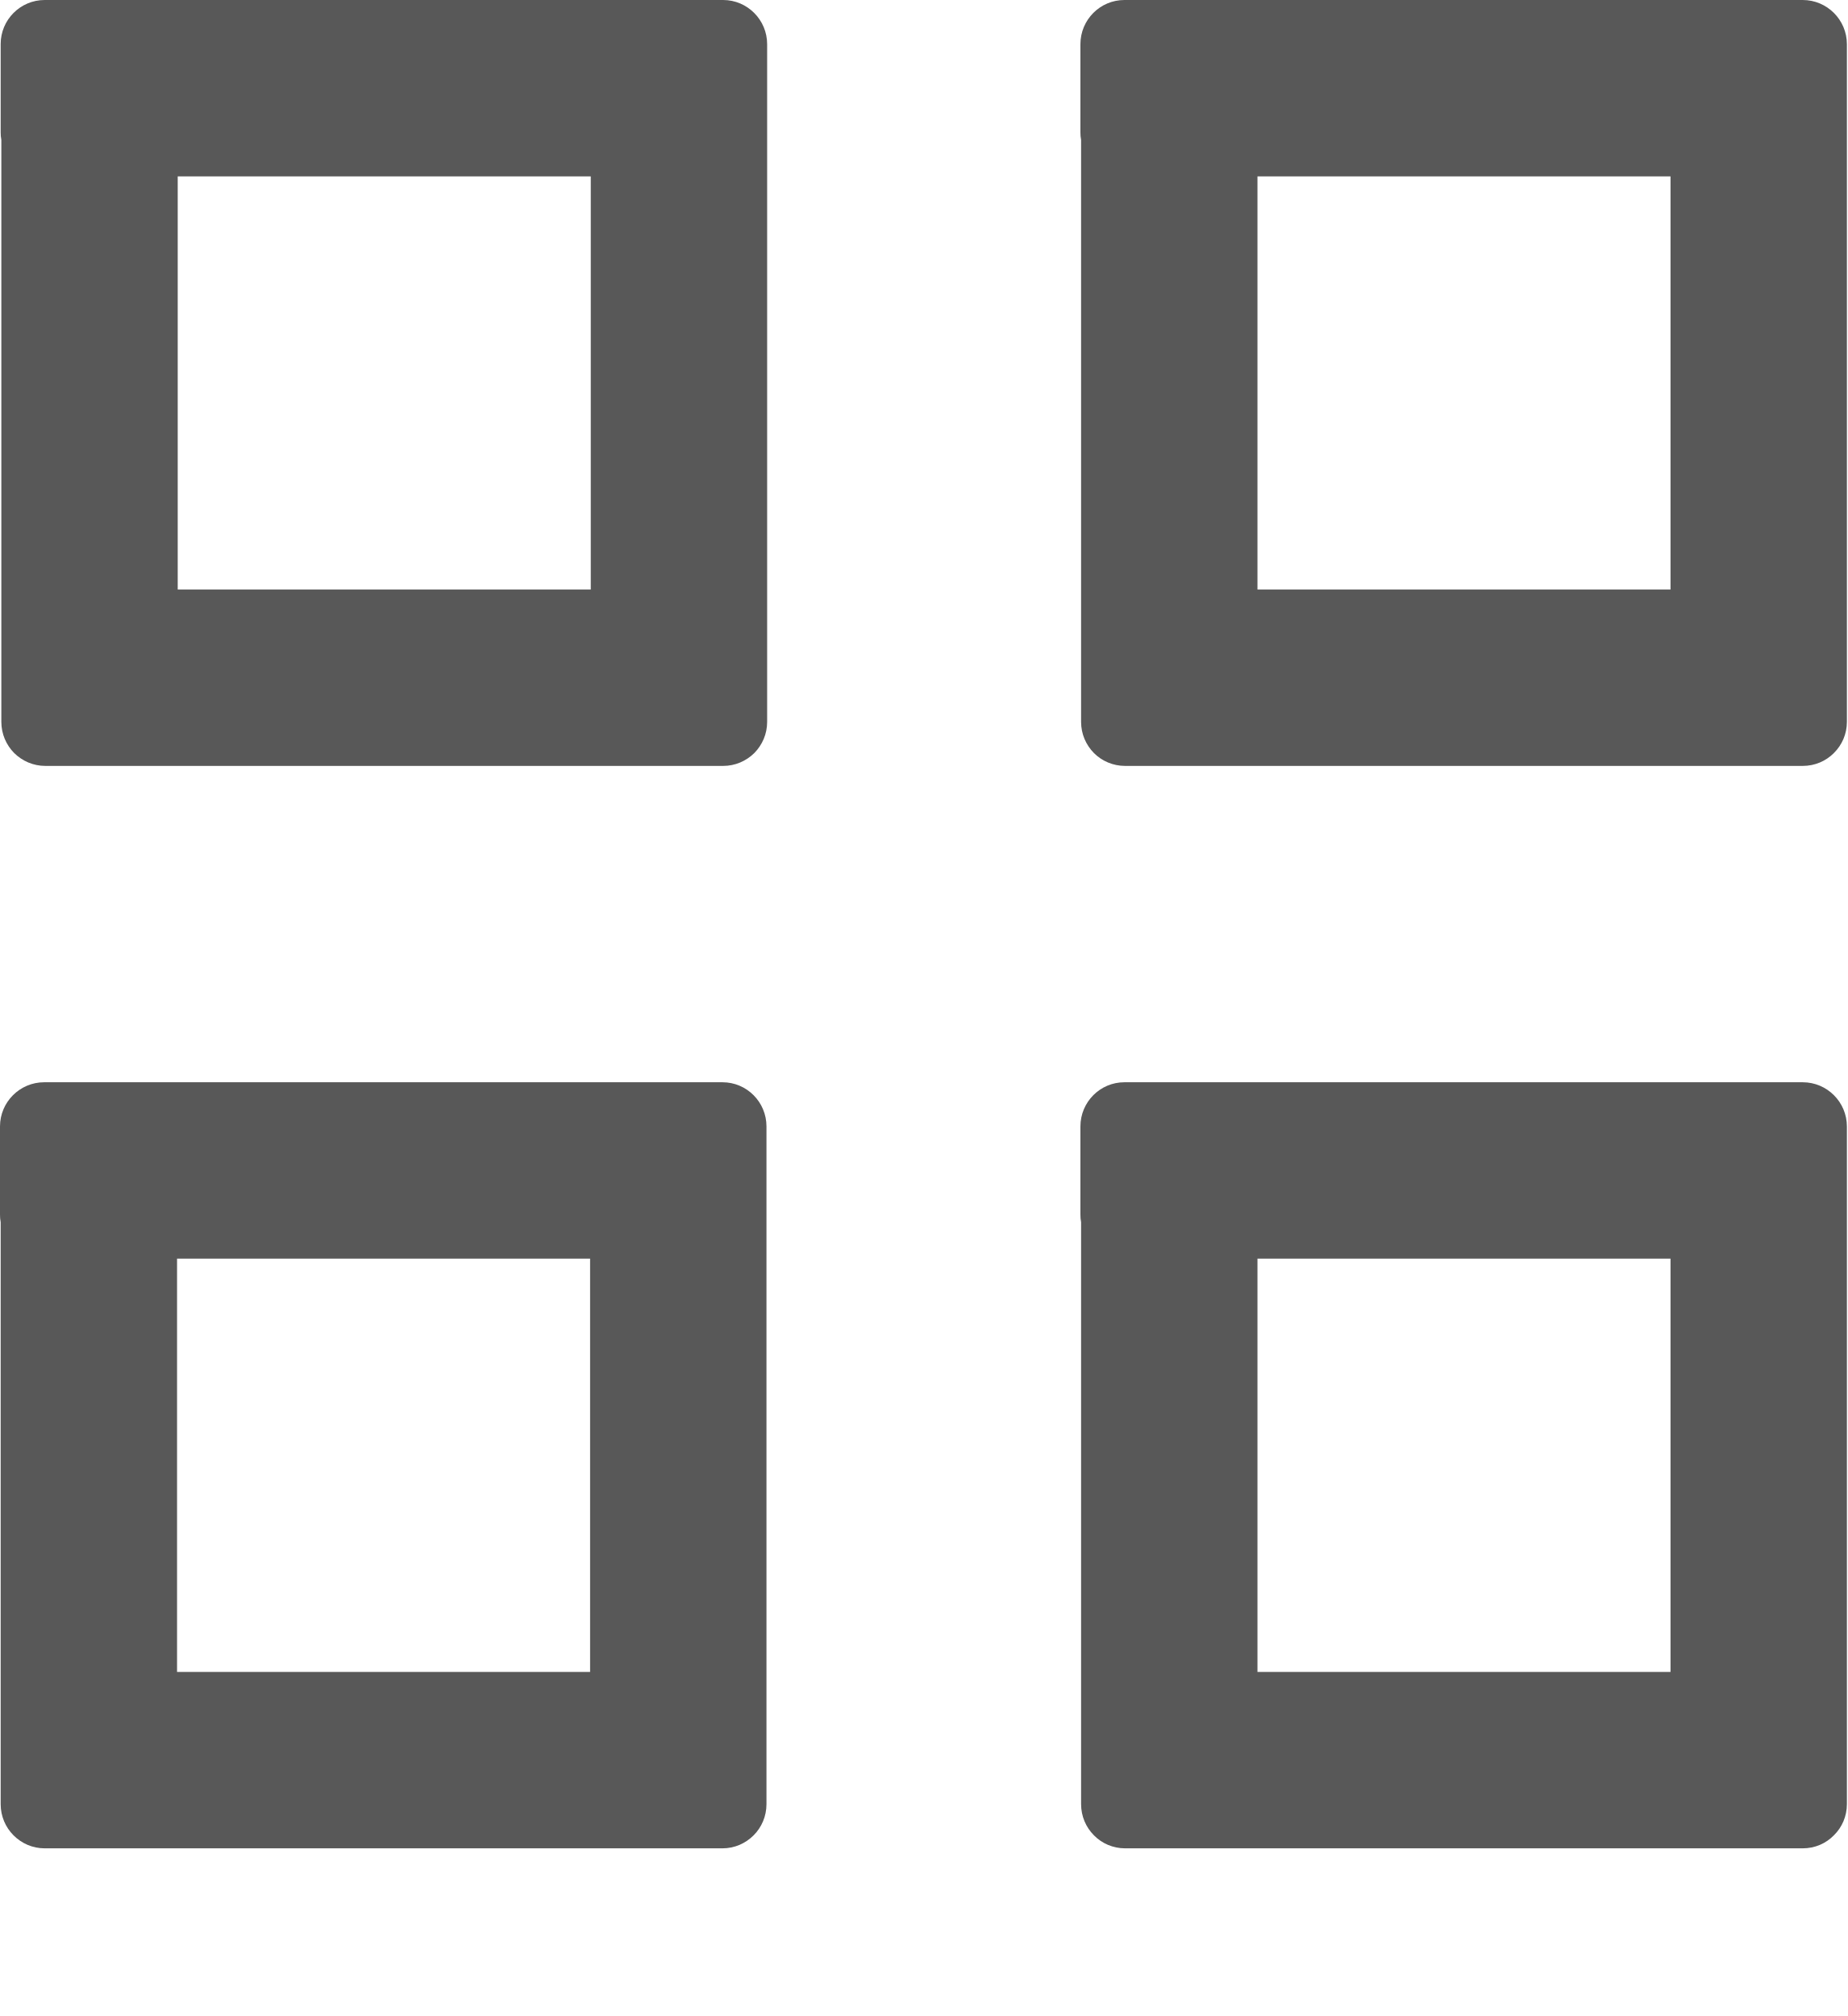
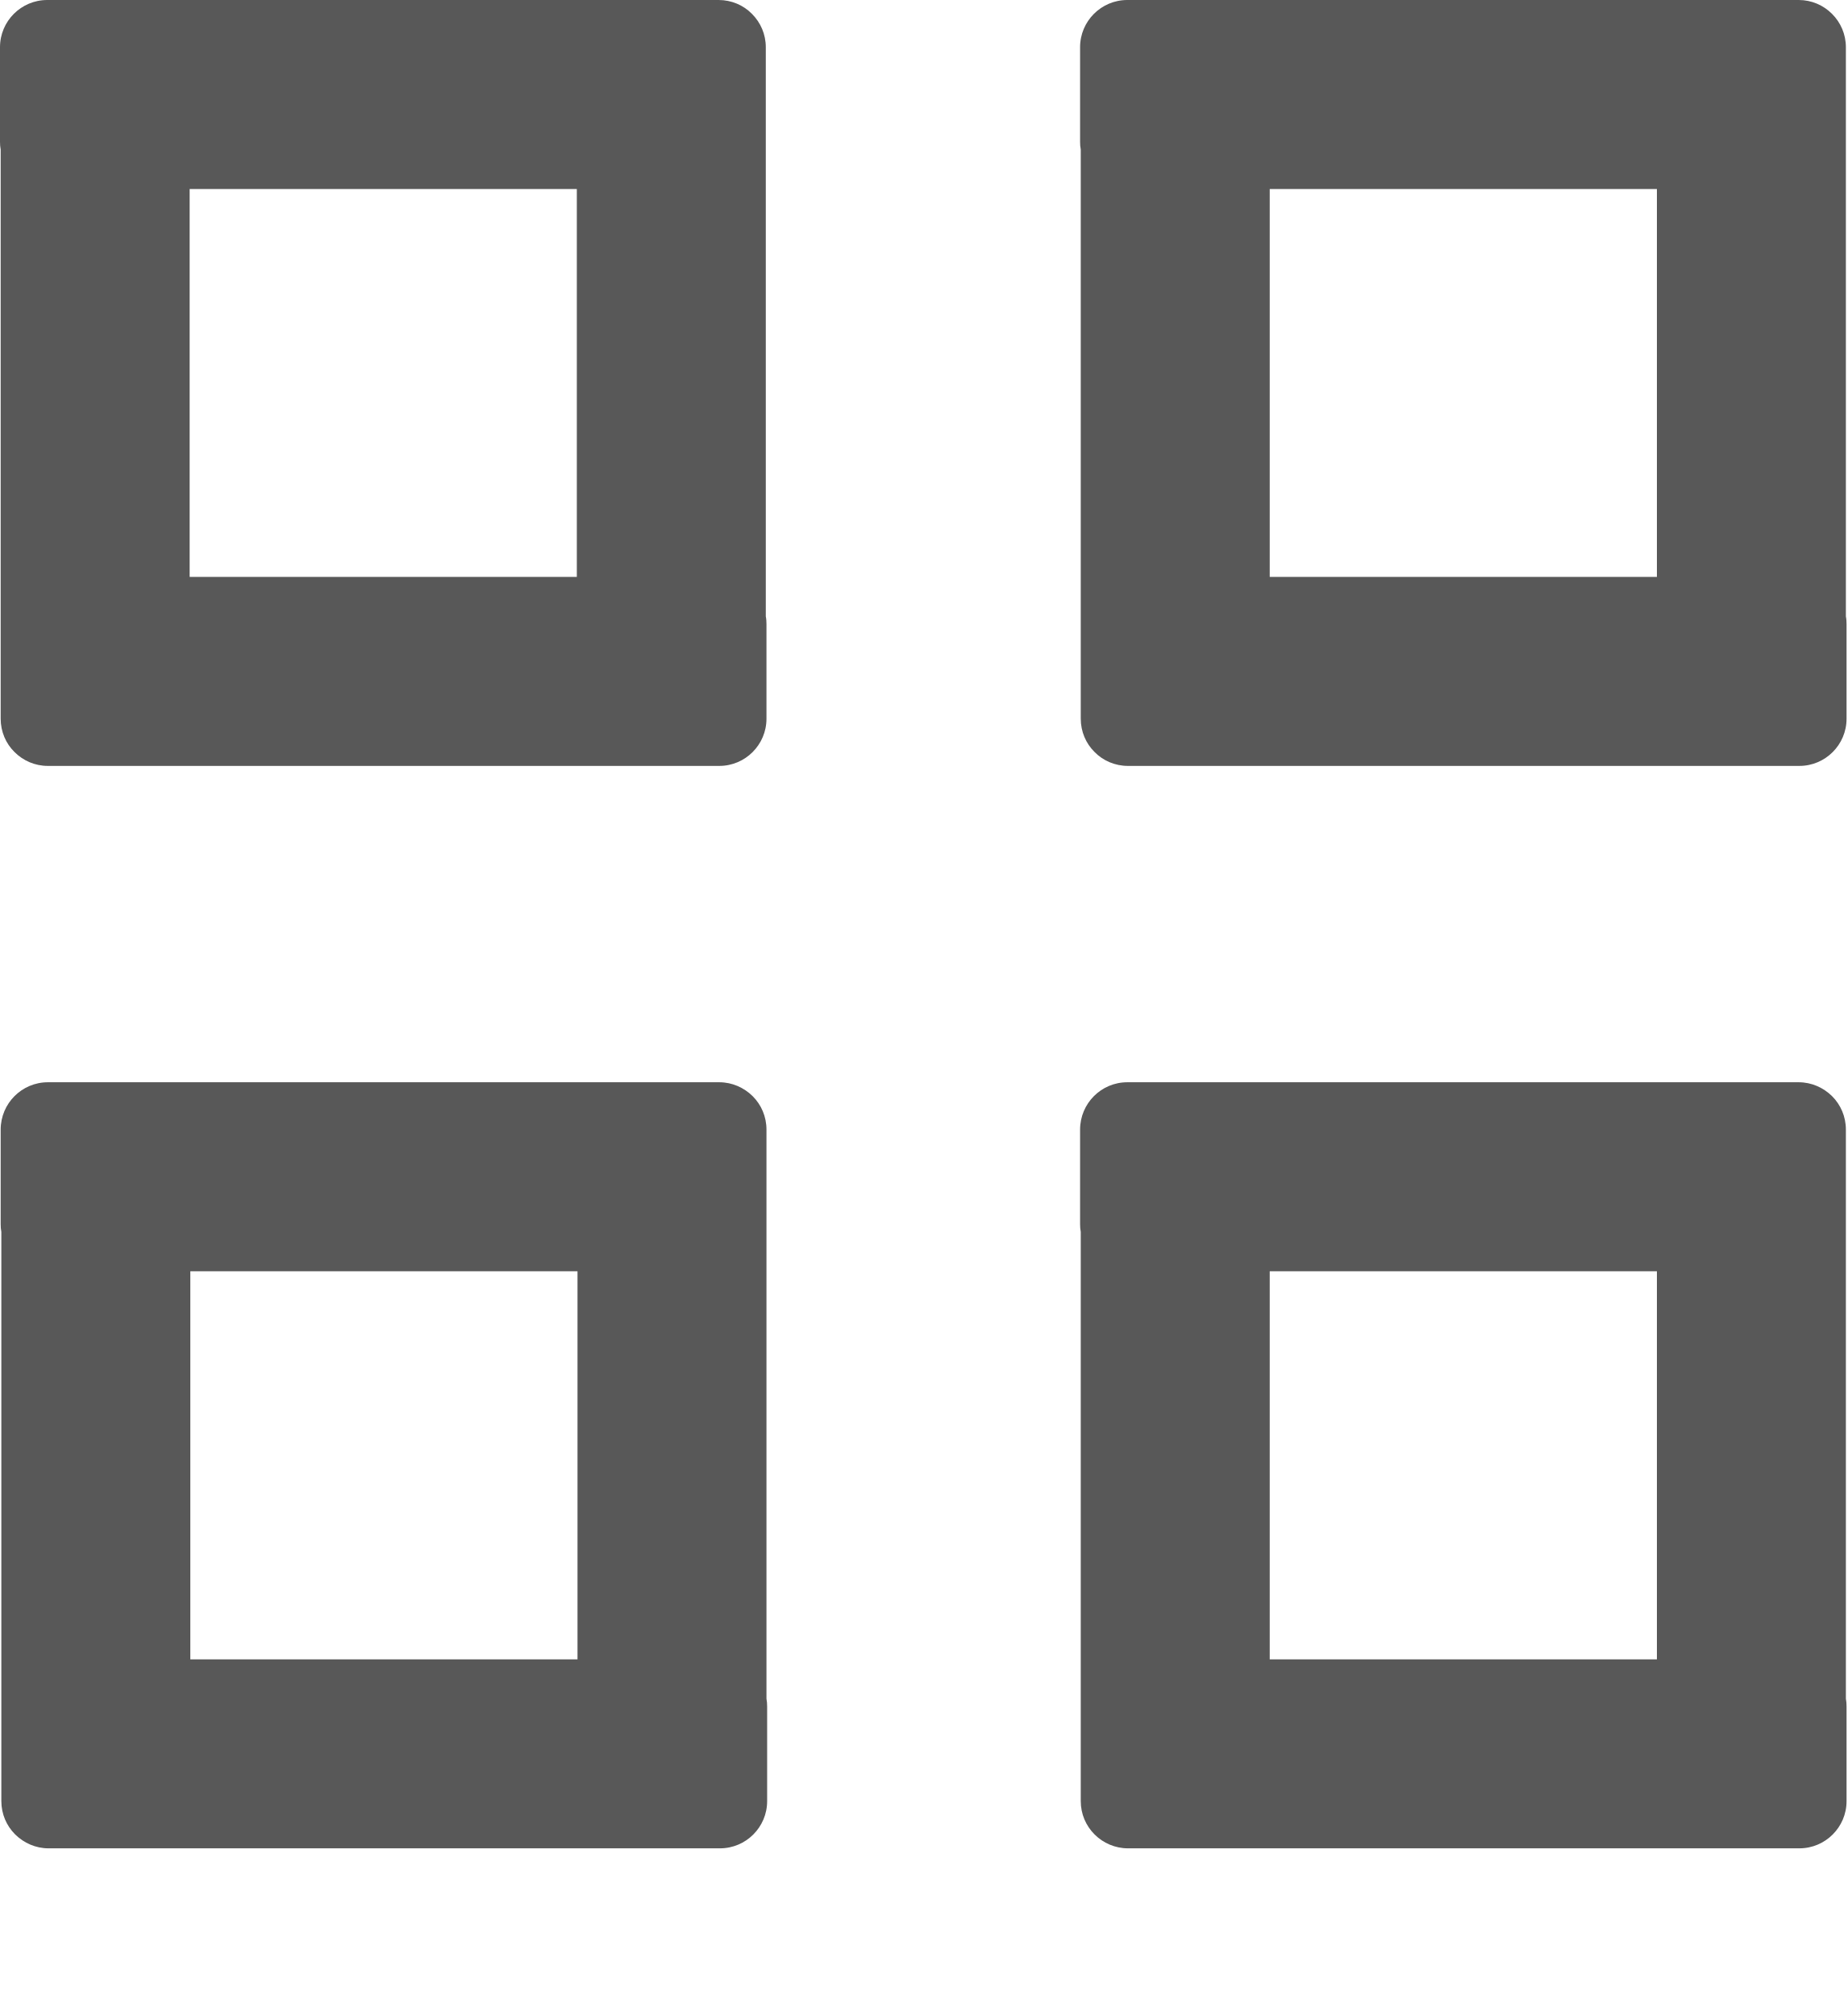
- <svg xmlns="http://www.w3.org/2000/svg" viewBox="0 0 11 12" fill-rule="evenodd" clip-rule="evenodd" stroke-linejoin="round" stroke-miterlimit="2">
-   <path d="M6.698,11.002c-0.072,-0 -0.138,-0.029 -0.185,-0.077l-0.001,-0.001c-0.047,-0.047 -0.076,-0.113 -0.076,-0.185l-0,-3.464c-0.003,-0.015 -0.004,-0.03 -0.004,-0.045l-0,-0.525c-0,-0.145 0.117,-0.263 0.262,-0.263l4.038,0c0.145,0 0.263,0.118 0.263,0.263l-0,4.034c-0,0.072 -0.029,0.138 -0.077,0.185l-0.001,0.001c-0.047,0.048 -0.112,0.077 -0.185,0.077l-4.034,-0Zm-6.432,-0c-0.072,-0 -0.137,-0.029 -0.185,-0.077l-0.001,-0.001c-0.047,-0.047 -0.076,-0.113 -0.076,-0.185l-0,-3.464c-0.003,-0.015 -0.004,-0.03 -0.004,-0.045l-0,-0.525c-0,-0.145 0.118,-0.263 0.263,-0.263l4.038,0c0.145,0 0.262,0.118 0.262,0.263l0,4.034c0,0.072 -0.029,0.138 -0.076,0.185l-0.001,0.001c-0.048,0.048 -0.113,0.077 -0.185,0.077l-4.035,-0Zm7.22,-3.51l-0,2.46l2.459,-0l-0,-2.46l-2.459,0Zm-6.432,0l-0,2.46l2.459,-0l0,-2.46l-2.459,0Zm5.644,-2.933c-0.072,0 -0.138,-0.029 -0.185,-0.076l-0.001,-0.001c-0.047,-0.048 -0.076,-0.113 -0.076,-0.185l-0,-3.464c-0.003,-0.015 -0.004,-0.03 -0.004,-0.045l-0,-0.525c-0,-0.145 0.117,-0.263 0.262,-0.263l4.038,0c0.145,0 0.263,0.118 0.263,0.263l-0,4.034c-0,0.072 -0.029,0.137 -0.077,0.185l-0.001,0.001c-0.047,0.047 -0.112,0.076 -0.185,0.076l-4.034,0Zm-6.428,0c-0.072,0 -0.137,-0.029 -0.185,-0.076l-0.001,-0.001c-0.047,-0.048 -0.076,-0.113 -0.076,-0.185l-0,-3.464c-0.003,-0.015 -0.004,-0.03 -0.004,-0.046l-0,-0.525c-0,-0.144 0.117,-0.262 0.262,-0.262l4.039,0c0.144,0 0.262,0.118 0.262,0.263l0,4.034c0,0.072 -0.029,0.137 -0.076,0.185l-0.001,0.001c-0.048,0.047 -0.113,0.076 -0.185,0.076l-4.035,0Zm7.216,-3.509l-0,2.459l2.459,0l-0,-2.459l-2.459,0Zm-6.428,-0l-0,2.459l2.459,0l0,-2.459l-2.459,-0Z" fill="#585858" />
+ <svg xmlns="http://www.w3.org/2000/svg" width="100%" height="100%" viewBox="0 0 11 12" version="1.1" xml:space="preserve" style="fill-rule:evenodd;clip-rule:evenodd;stroke-linejoin:round;stroke-miterlimit:2;">
+   <path d="M0.289,11.002c-0.077,-0 -0.147,-0.032 -0.198,-0.082l-0.001,-0.001c-0.051,-0.051 -0.082,-0.121 -0.082,-0.198l-0,-3.388c-0.003,-0.015 -0.004,-0.031 -0.004,-0.047l-0,-0.562c-0,-0.156 0.126,-0.282 0.281,-0.282l3.997,0c0.077,0 0.147,0.032 0.198,0.082l0.001,0.001c0.051,0.051 0.082,0.121 0.082,0.199l0,3.387c0.003,0.016 0.004,0.031 0.004,0.047l0,0.563c0,0.155 -0.126,0.281 -0.281,0.281l-3.997,-0Zm6.426,-0c-0.077,-0 -0.148,-0.032 -0.198,-0.082l-0.001,-0.001c-0.051,-0.051 -0.082,-0.121 -0.082,-0.198l-0,-3.388c-0.003,-0.015 -0.004,-0.031 -0.004,-0.047l-0,-0.562c-0,-0.156 0.126,-0.282 0.281,-0.282l3.997,0c0.077,0 0.147,0.032 0.198,0.082l0.001,0.001c0.051,0.051 0.082,0.121 0.082,0.199l0,3.387c0.003,0.016 0.004,0.031 0.004,0.047l-0,0.563c-0,0.155 -0.126,0.281 -0.281,0.281l-3.997,-0Zm-5.582,-3.435l-0,2.31l2.305,-0l0,-2.31l-2.305,0Zm6.426,0l-0,2.31l2.305,-0l0,-2.31l-2.305,0Zm-7.274,-3.008c-0.077,0 -0.147,-0.031 -0.198,-0.082l-0.001,-0.001c-0.051,-0.05 -0.082,-0.121 -0.082,-0.198l-0,-3.388c-0.003,-0.015 -0.004,-0.03 -0.004,-0.046l-0,-0.563c-0,-0.155 0.126,-0.281 0.281,-0.281l3.997,-0c0.077,-0 0.148,0.031 0.198,0.082l0.001,0.001c0.051,0.051 0.082,0.121 0.082,0.198l0,3.388c0.003,0.015 0.004,0.031 0.004,0.047l0,0.562c0,0.155 -0.126,0.281 -0.281,0.281l-3.997,0Zm6.43,0c-0.077,0 -0.148,-0.031 -0.198,-0.082l-0.001,-0.001c-0.051,-0.05 -0.082,-0.121 -0.082,-0.198l-0,-3.388c-0.003,-0.015 -0.004,-0.03 -0.004,-0.046l-0,-0.563c-0,-0.155 0.126,-0.281 0.281,-0.281l3.997,-0c0.077,-0 0.147,0.031 0.198,0.082l0.001,0.001c0.051,0.051 0.082,0.121 0.082,0.198l0,3.388c0.003,0.015 0.004,0.031 0.004,0.047l-0,0.562c-0,0.155 -0.126,0.281 -0.281,0.281l-3.997,0Zm-5.586,-3.434l-0,2.309l2.305,0l0,-2.309l-2.305,-0Zm6.43,-0l-0,2.309l2.305,0l0,-2.309l-2.305,-0Z" style="fill:#585858;" />
</svg>
